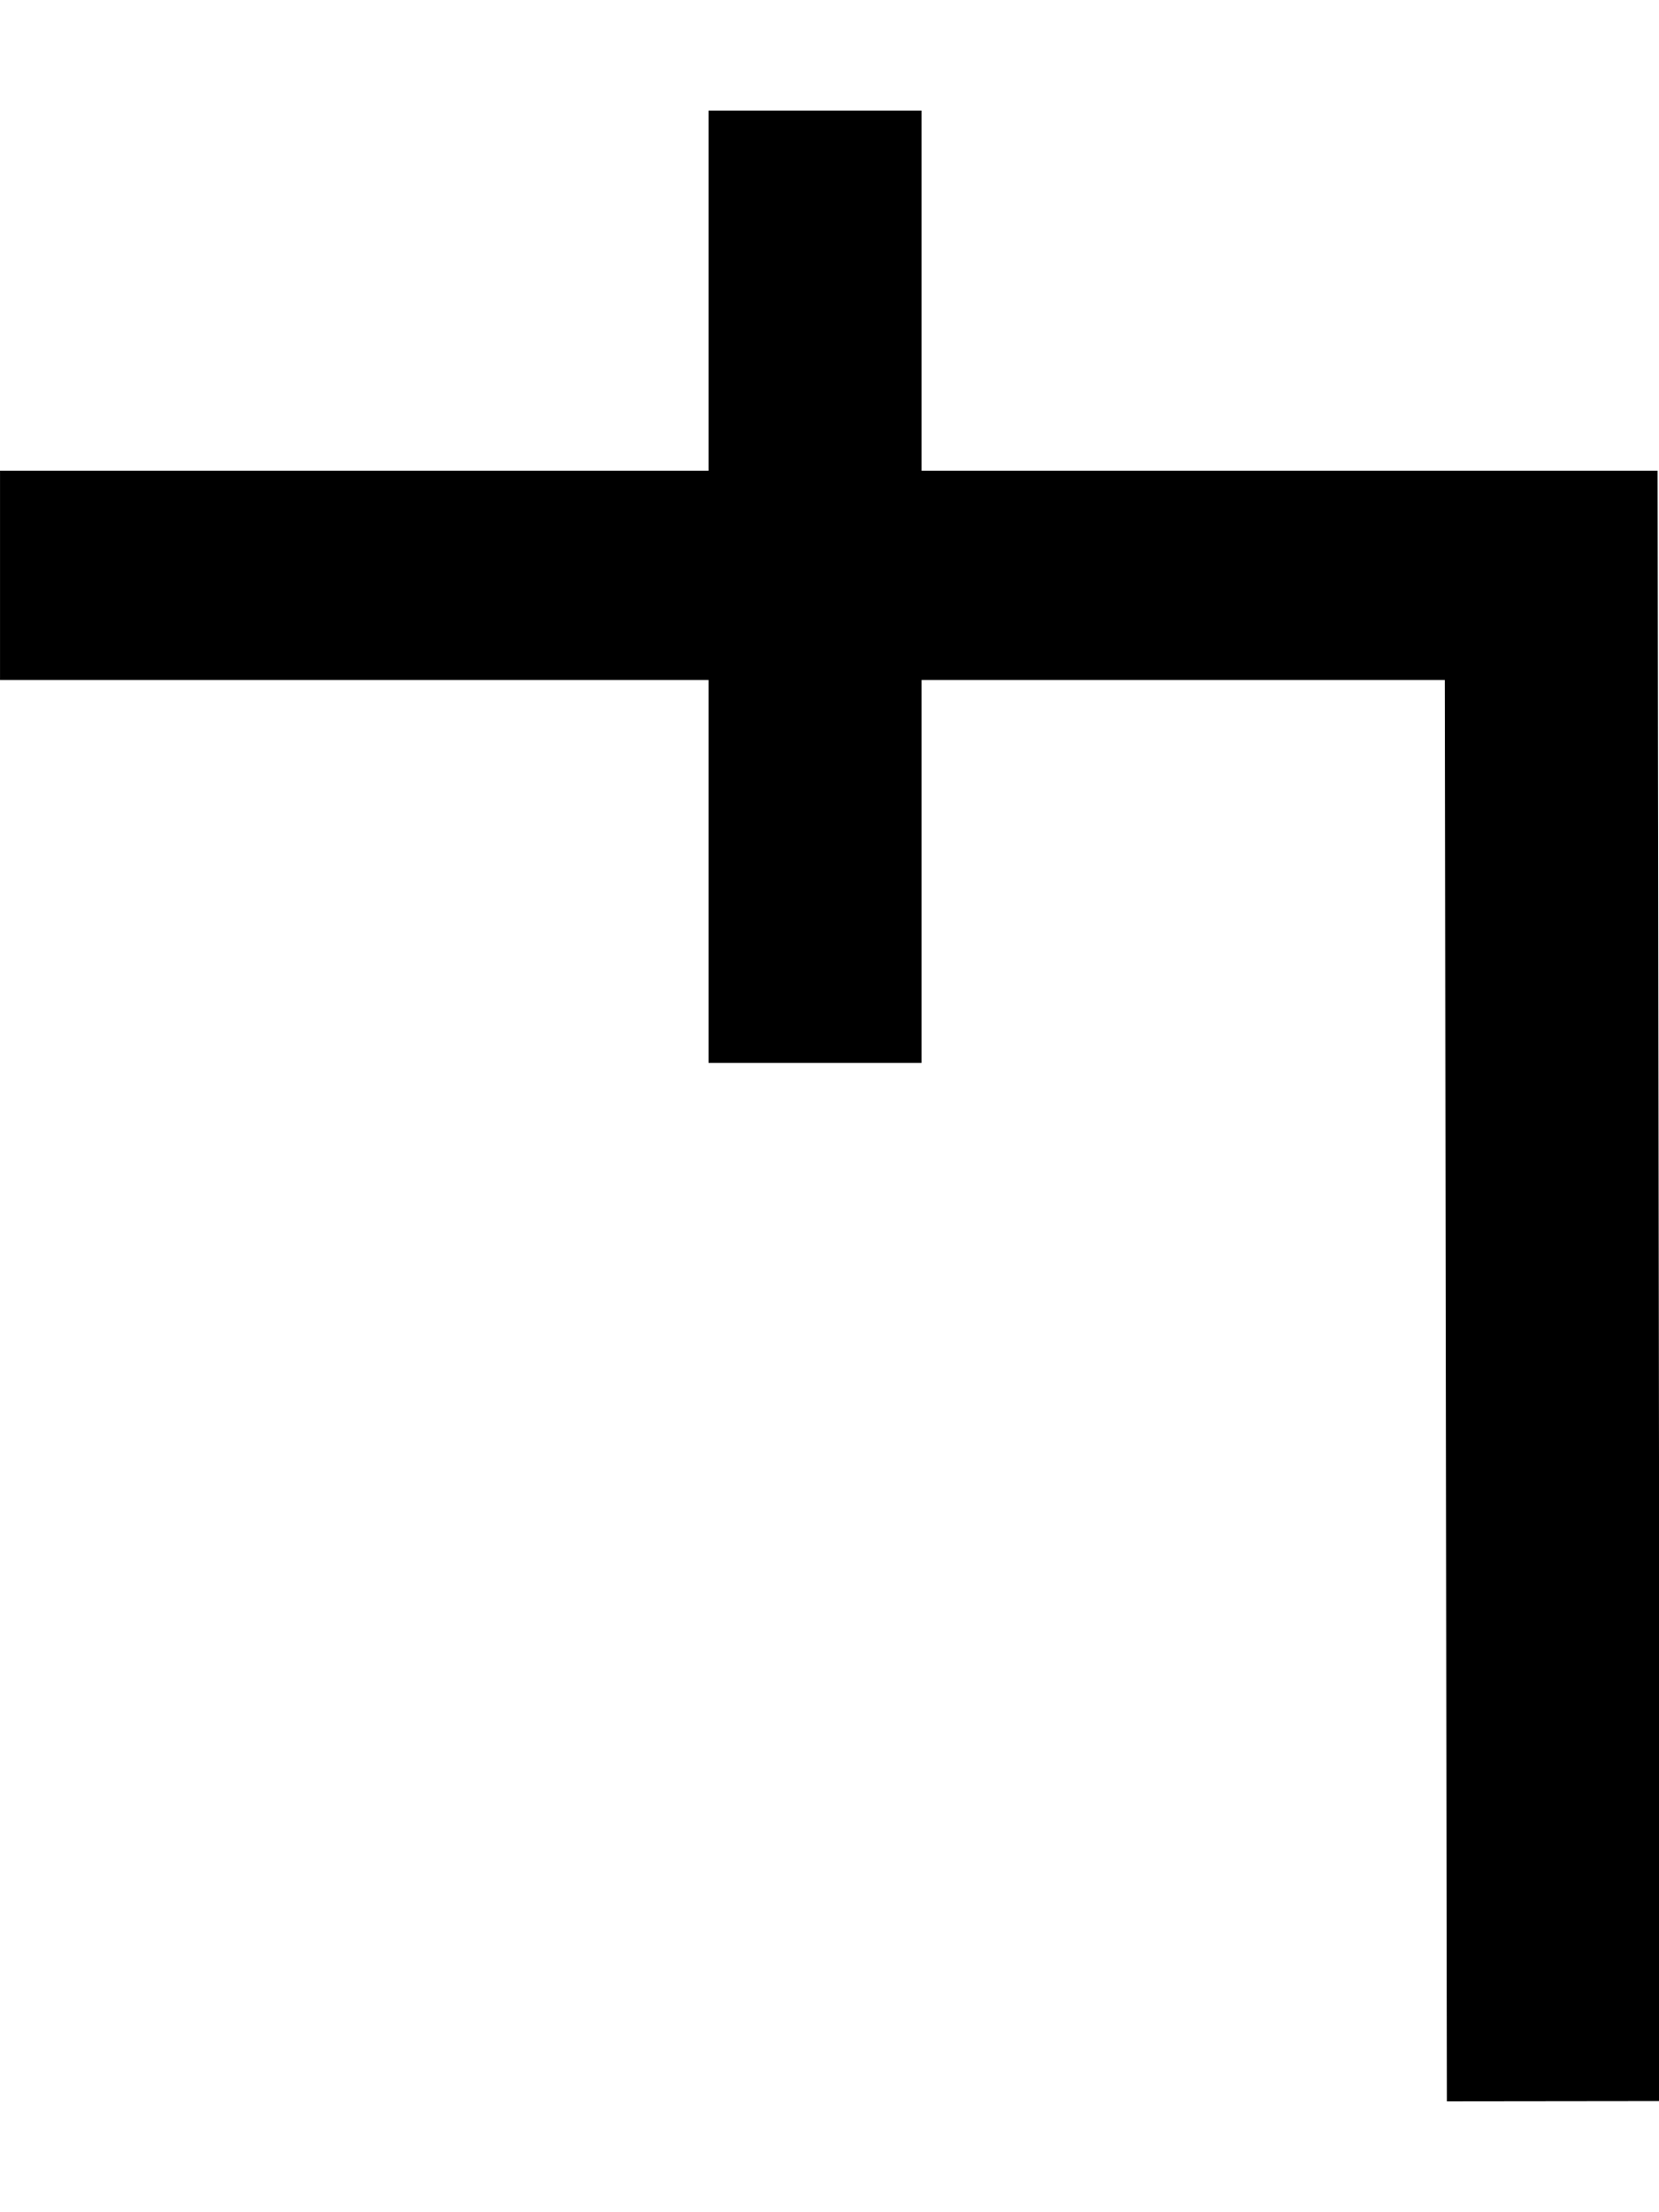
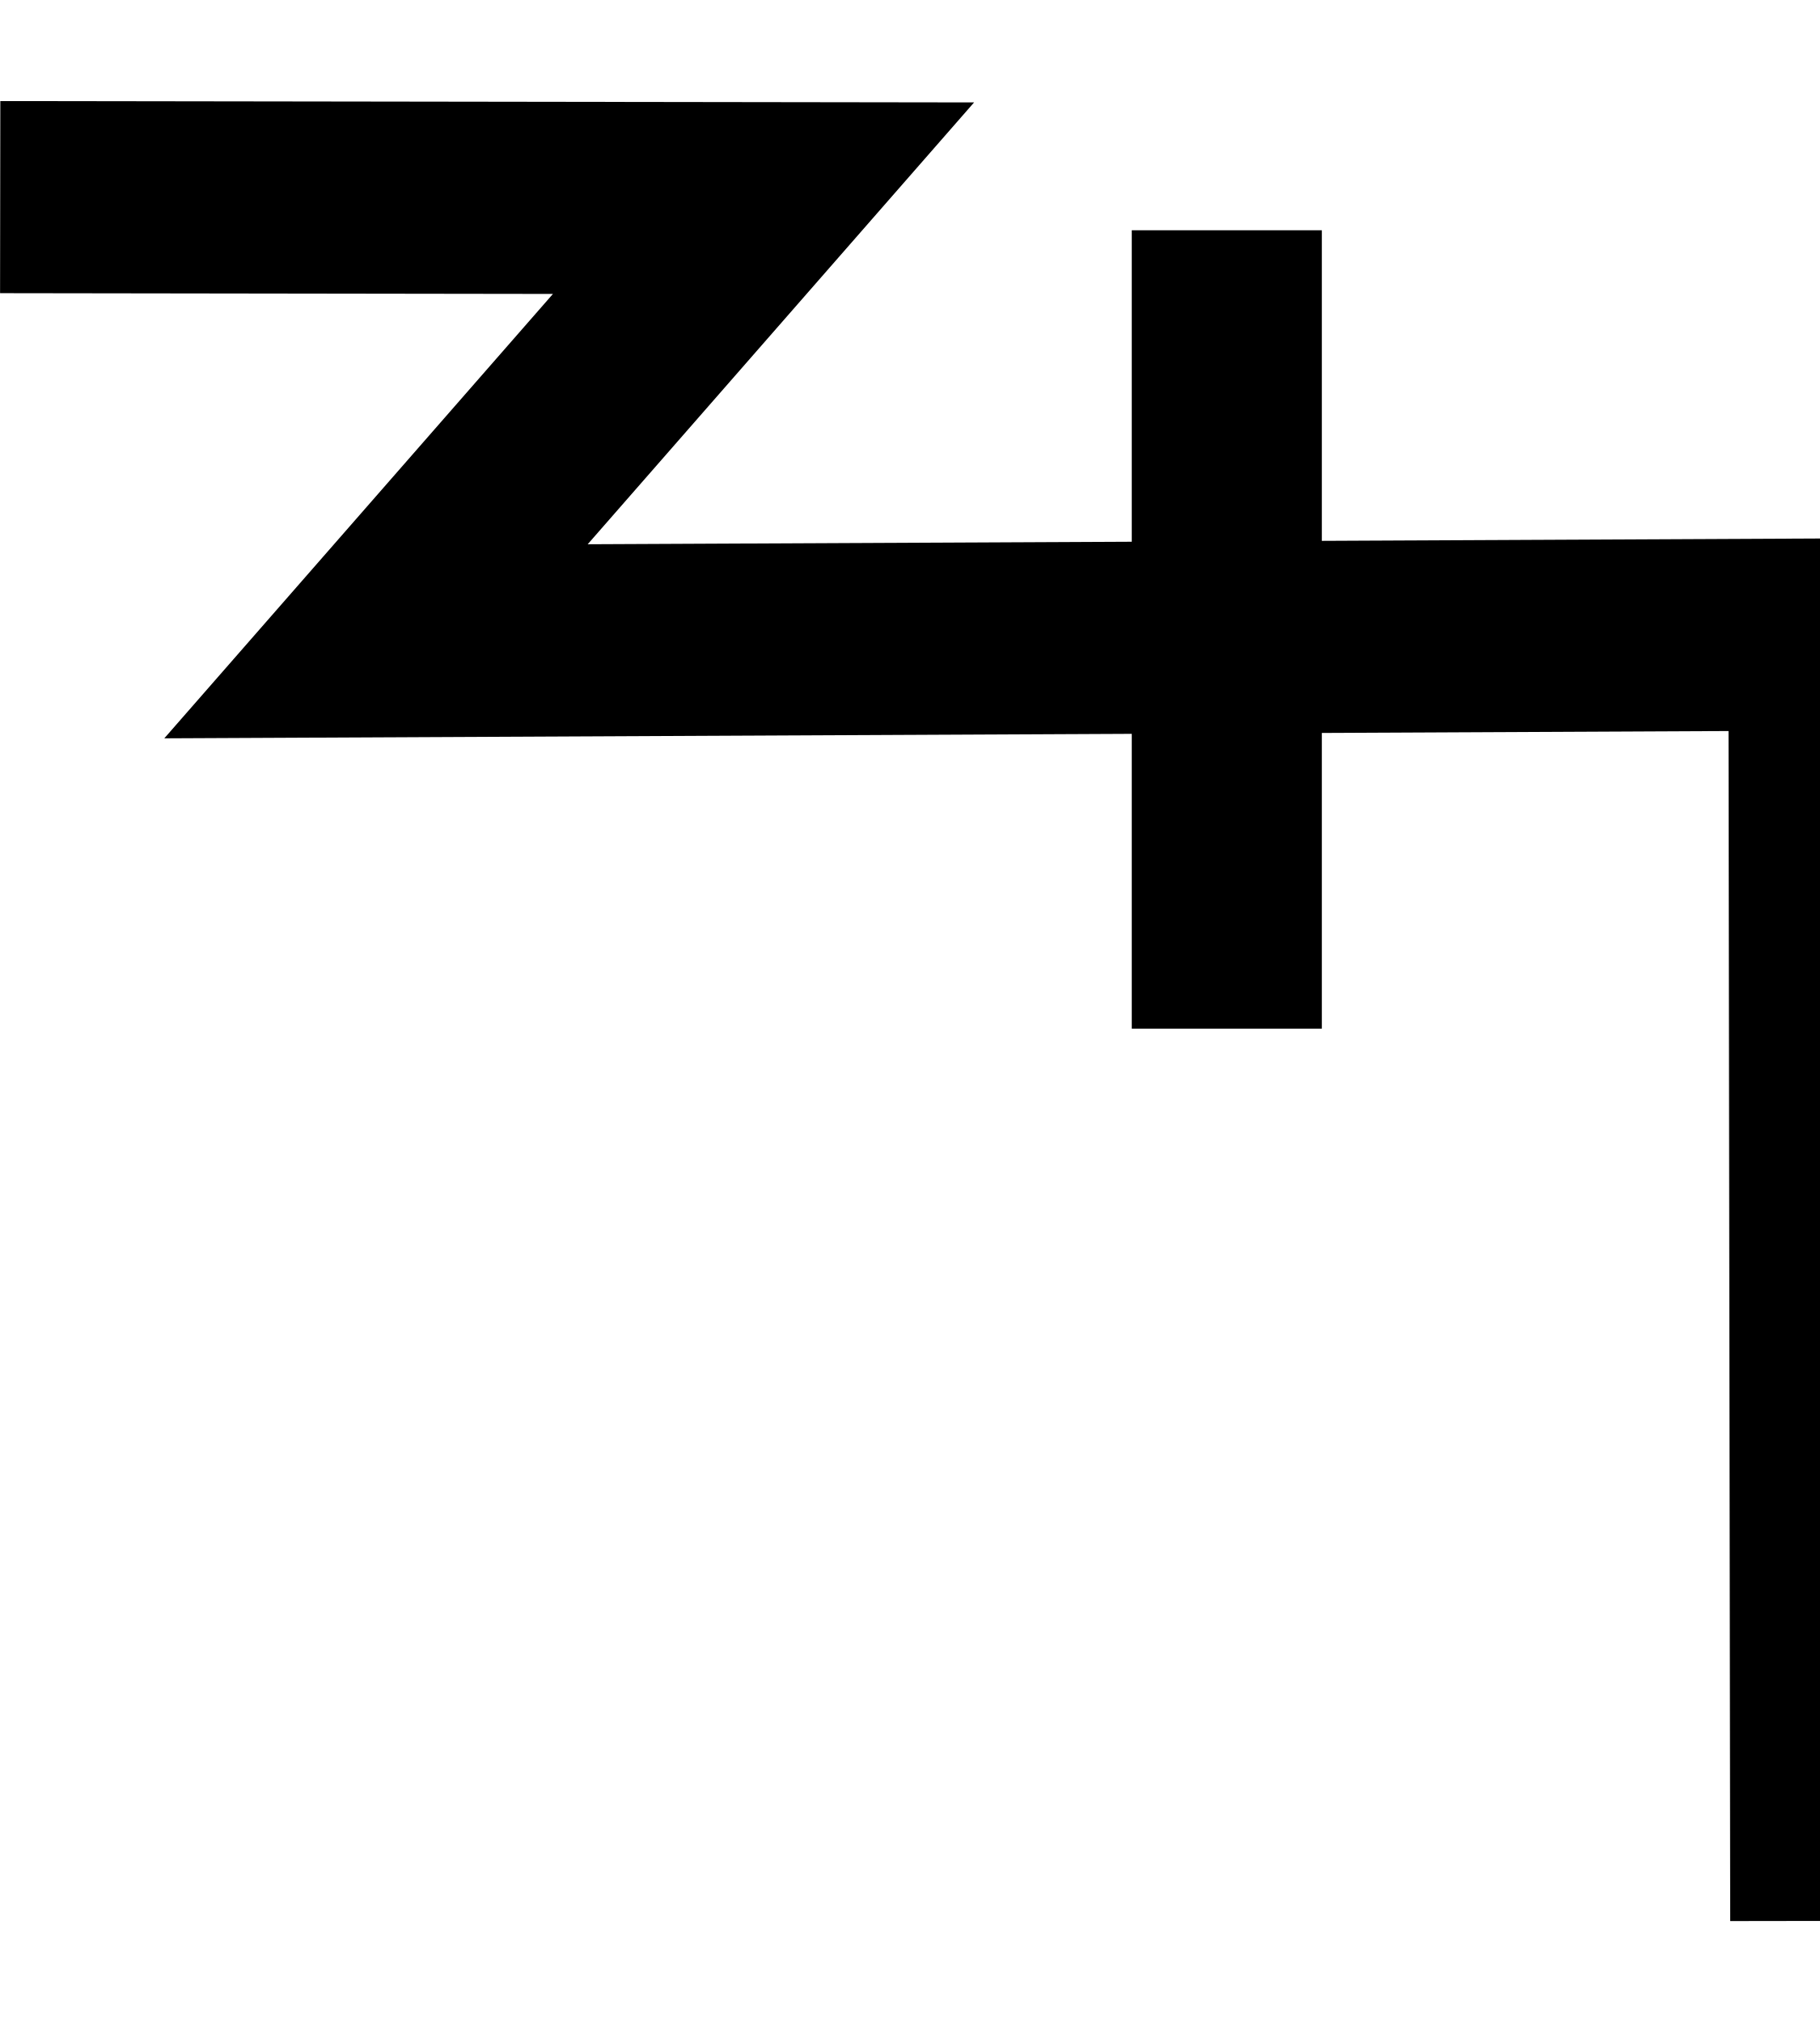
- <svg xmlns="http://www.w3.org/2000/svg" width="15" height="20" viewBox="0 0 15 20" version="1.1" id="svg3807">
+ <svg xmlns="http://www.w3.org/2000/svg" width="18" height="20" viewBox="0 0 18 20" version="1.1" id="svg3807">
  <g id="layer L1" transform="translate(0,10)">
    <g transform="translate(0,0)">
-       <g transform="translate(0,0)">
-         <g id="layer1" transform="translate(0,-291.7083)">
-           <g transform="matrix(1.172932,0,0,-0.9520283,-583.8196,-1486.07)" id="g10351" style="stroke-width:1.788;stroke-miterlimit:4;stroke-dasharray:none">
-             <g transform="matrix(0.9094024,0,0,1.120415,45.09442,226.1223)" id="g10351-0" style="stroke-width:1.789;stroke-miterlimit:4;stroke-dasharray:none">
-               <g id="g2601" transform="matrix(0.8925618,0,0,0.8925266,53.47671,-202.8362)" style="stroke-width:2.005">
-                 <g id="g3084" transform="matrix(1.011122,0,0,0.9932151,-7.370096,-3.208633)" style="stroke-width:2.001">
-                   <path style="fill:none;fill-rule:evenodd;stroke:#000000;stroke-width:2.001;stroke-linecap:butt;stroke-linejoin:miter;stroke-miterlimit:4;stroke-dasharray:none;stroke-opacity:1" d="m 514.148,-1885.254 -0.021,14.59 h -14.569" id="path4186-6-7-94-7-8-3-4-9-4-6-1-9-0" />
-                   <path style="fill:none;fill-rule:evenodd;stroke:#000000;stroke-width:2.001;stroke-linecap:butt;stroke-linejoin:miter;stroke-miterlimit:4;stroke-dasharray:none;stroke-opacity:1" d="m 507.213,-1875.326 v 9.106" id="path4186-6-7-94-7-8-3-4-9-4-6-7-7-6-2" />
+       <g id="layer1" transform="translate(0,-291.7083)">
+         <g transform="matrix(1.172932,0,0,-0.9520283,-583.8196,-1486.07)" id="g10351" style="stroke-width:1.788;stroke-miterlimit:4;stroke-dasharray:none">
+           <g transform="matrix(0.9094024,0,0,1.120415,45.09442,226.1223)" id="g10351-0" style="stroke-width:1.789;stroke-miterlimit:4;stroke-dasharray:none">
+             <g id="g2601" transform="matrix(0.8925618,0,0,0.8925266,53.47671,-202.8362)" style="stroke-width:2.005">
+               <g transform="matrix(0.9161032,0,0,-0.9078513,101.9969,-4745.411)" id="g14246" style="stroke-width:2.177;stroke-miterlimit:4;stroke-dasharray:none">
+                 <g id="g2026" transform="matrix(0.9836948,0,0,1.003382,0.4820347,12.44281)" style="stroke-width:2.191">
+                   <g id="g10351-6-6" transform="matrix(1,0,0,-1,-52.6095,-5050.459)" style="stroke-width:2.191;stroke-miterlimit:4;stroke-dasharray:none">
+                     <path id="path4186-6-7-94-7-8-3-4-9-4-6-7-7-6-2-7-8" d="m 505.411,-1877.514 v 9.106" style="fill:none;fill-rule:evenodd;stroke:#000000;stroke-width:2.191;stroke-linecap:butt;stroke-linejoin:miter;stroke-miterlimit:4;stroke-dasharray:none;stroke-opacity:1" />
+                   </g>
+                   <path style="fill:none;fill-rule:evenodd;stroke:#000000;stroke-width:2.191;stroke-linecap:butt;stroke-linejoin:miter;stroke-miterlimit:4;stroke-dasharray:none;stroke-opacity:1" d="m 438.662,-3182.429 8.799,0.012 -4.467,5.054 16.685,-0.077 0.021,14.672" id="path4176-9-6-97-2" />
                </g>
              </g>
            </g>
          </g>
        </g>
      </g>
    </g>
  </g>
</svg>
